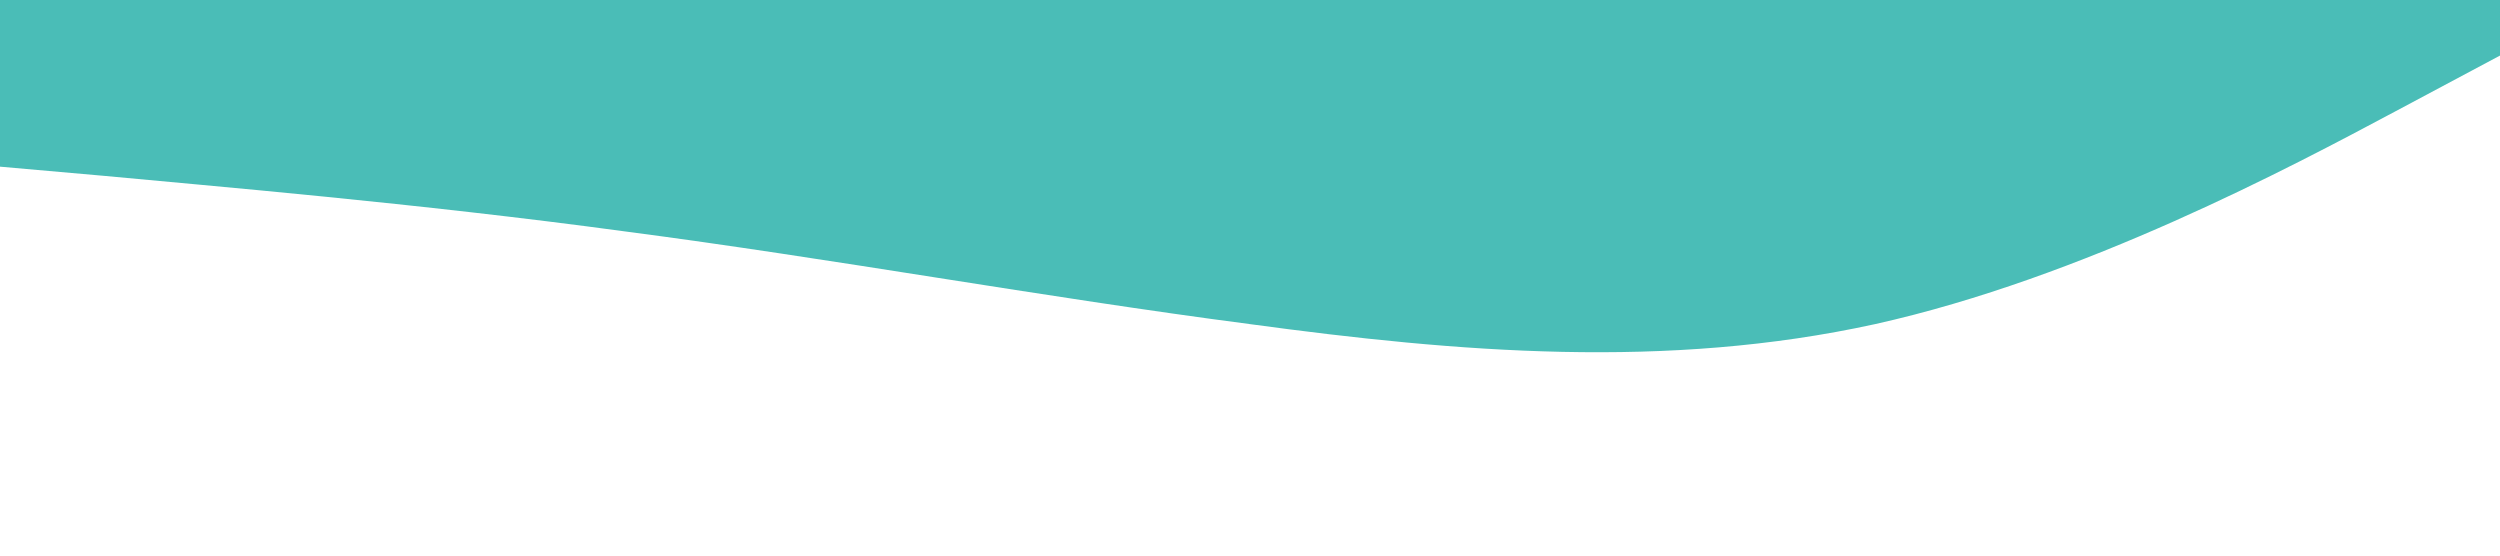
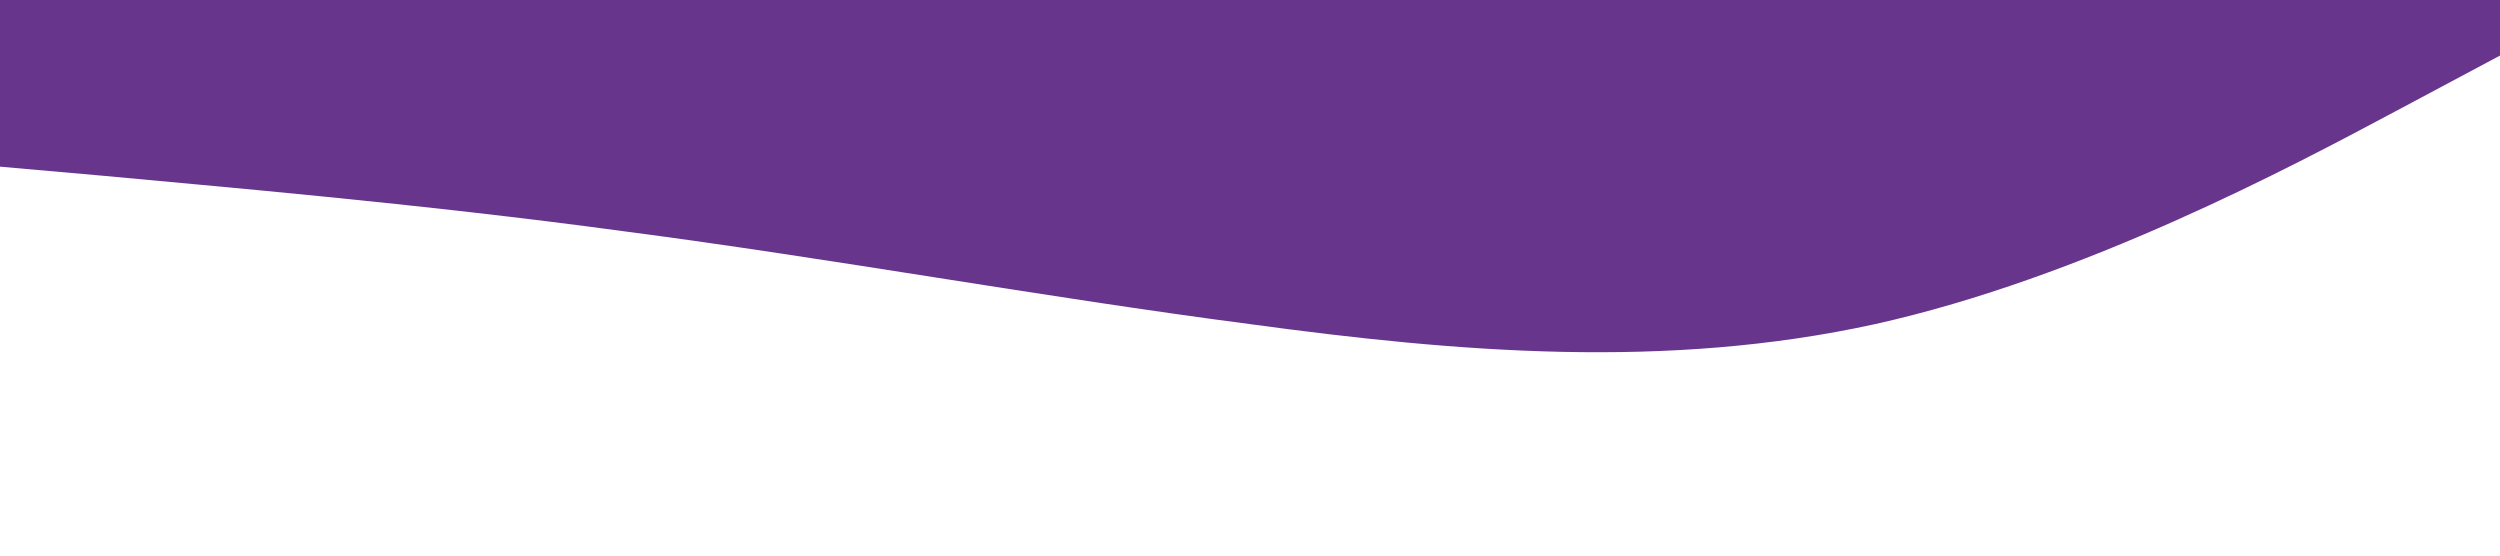
<svg xmlns="http://www.w3.org/2000/svg" viewBox="0 0 1440 320">
-   <path fill="#4abdb7" fill-opacity="1" d="M0,96L60,101.3C120,107,240,117,360,133.3C480,149,600,171,720,186.7C840,203,960,213,1080,186.7C1200,160,1320,96,1380,64L1440,32L1440,0L1380,0C1320,0,1200,0,1080,0C960,0,840,0,720,0C600,0,480,0,360,0C240,0,120,0,60,0L0,0Z" />
+   <path fill="#68358c" fill-opacity="1" d="M0,96L60,101.3C120,107,240,117,360,133.3C480,149,600,171,720,186.7C840,203,960,213,1080,186.7C1200,160,1320,96,1380,64L1440,32L1440,0L1380,0C1320,0,1200,0,1080,0C960,0,840,0,720,0C600,0,480,0,360,0C240,0,120,0,60,0L0,0Z" />
</svg>
